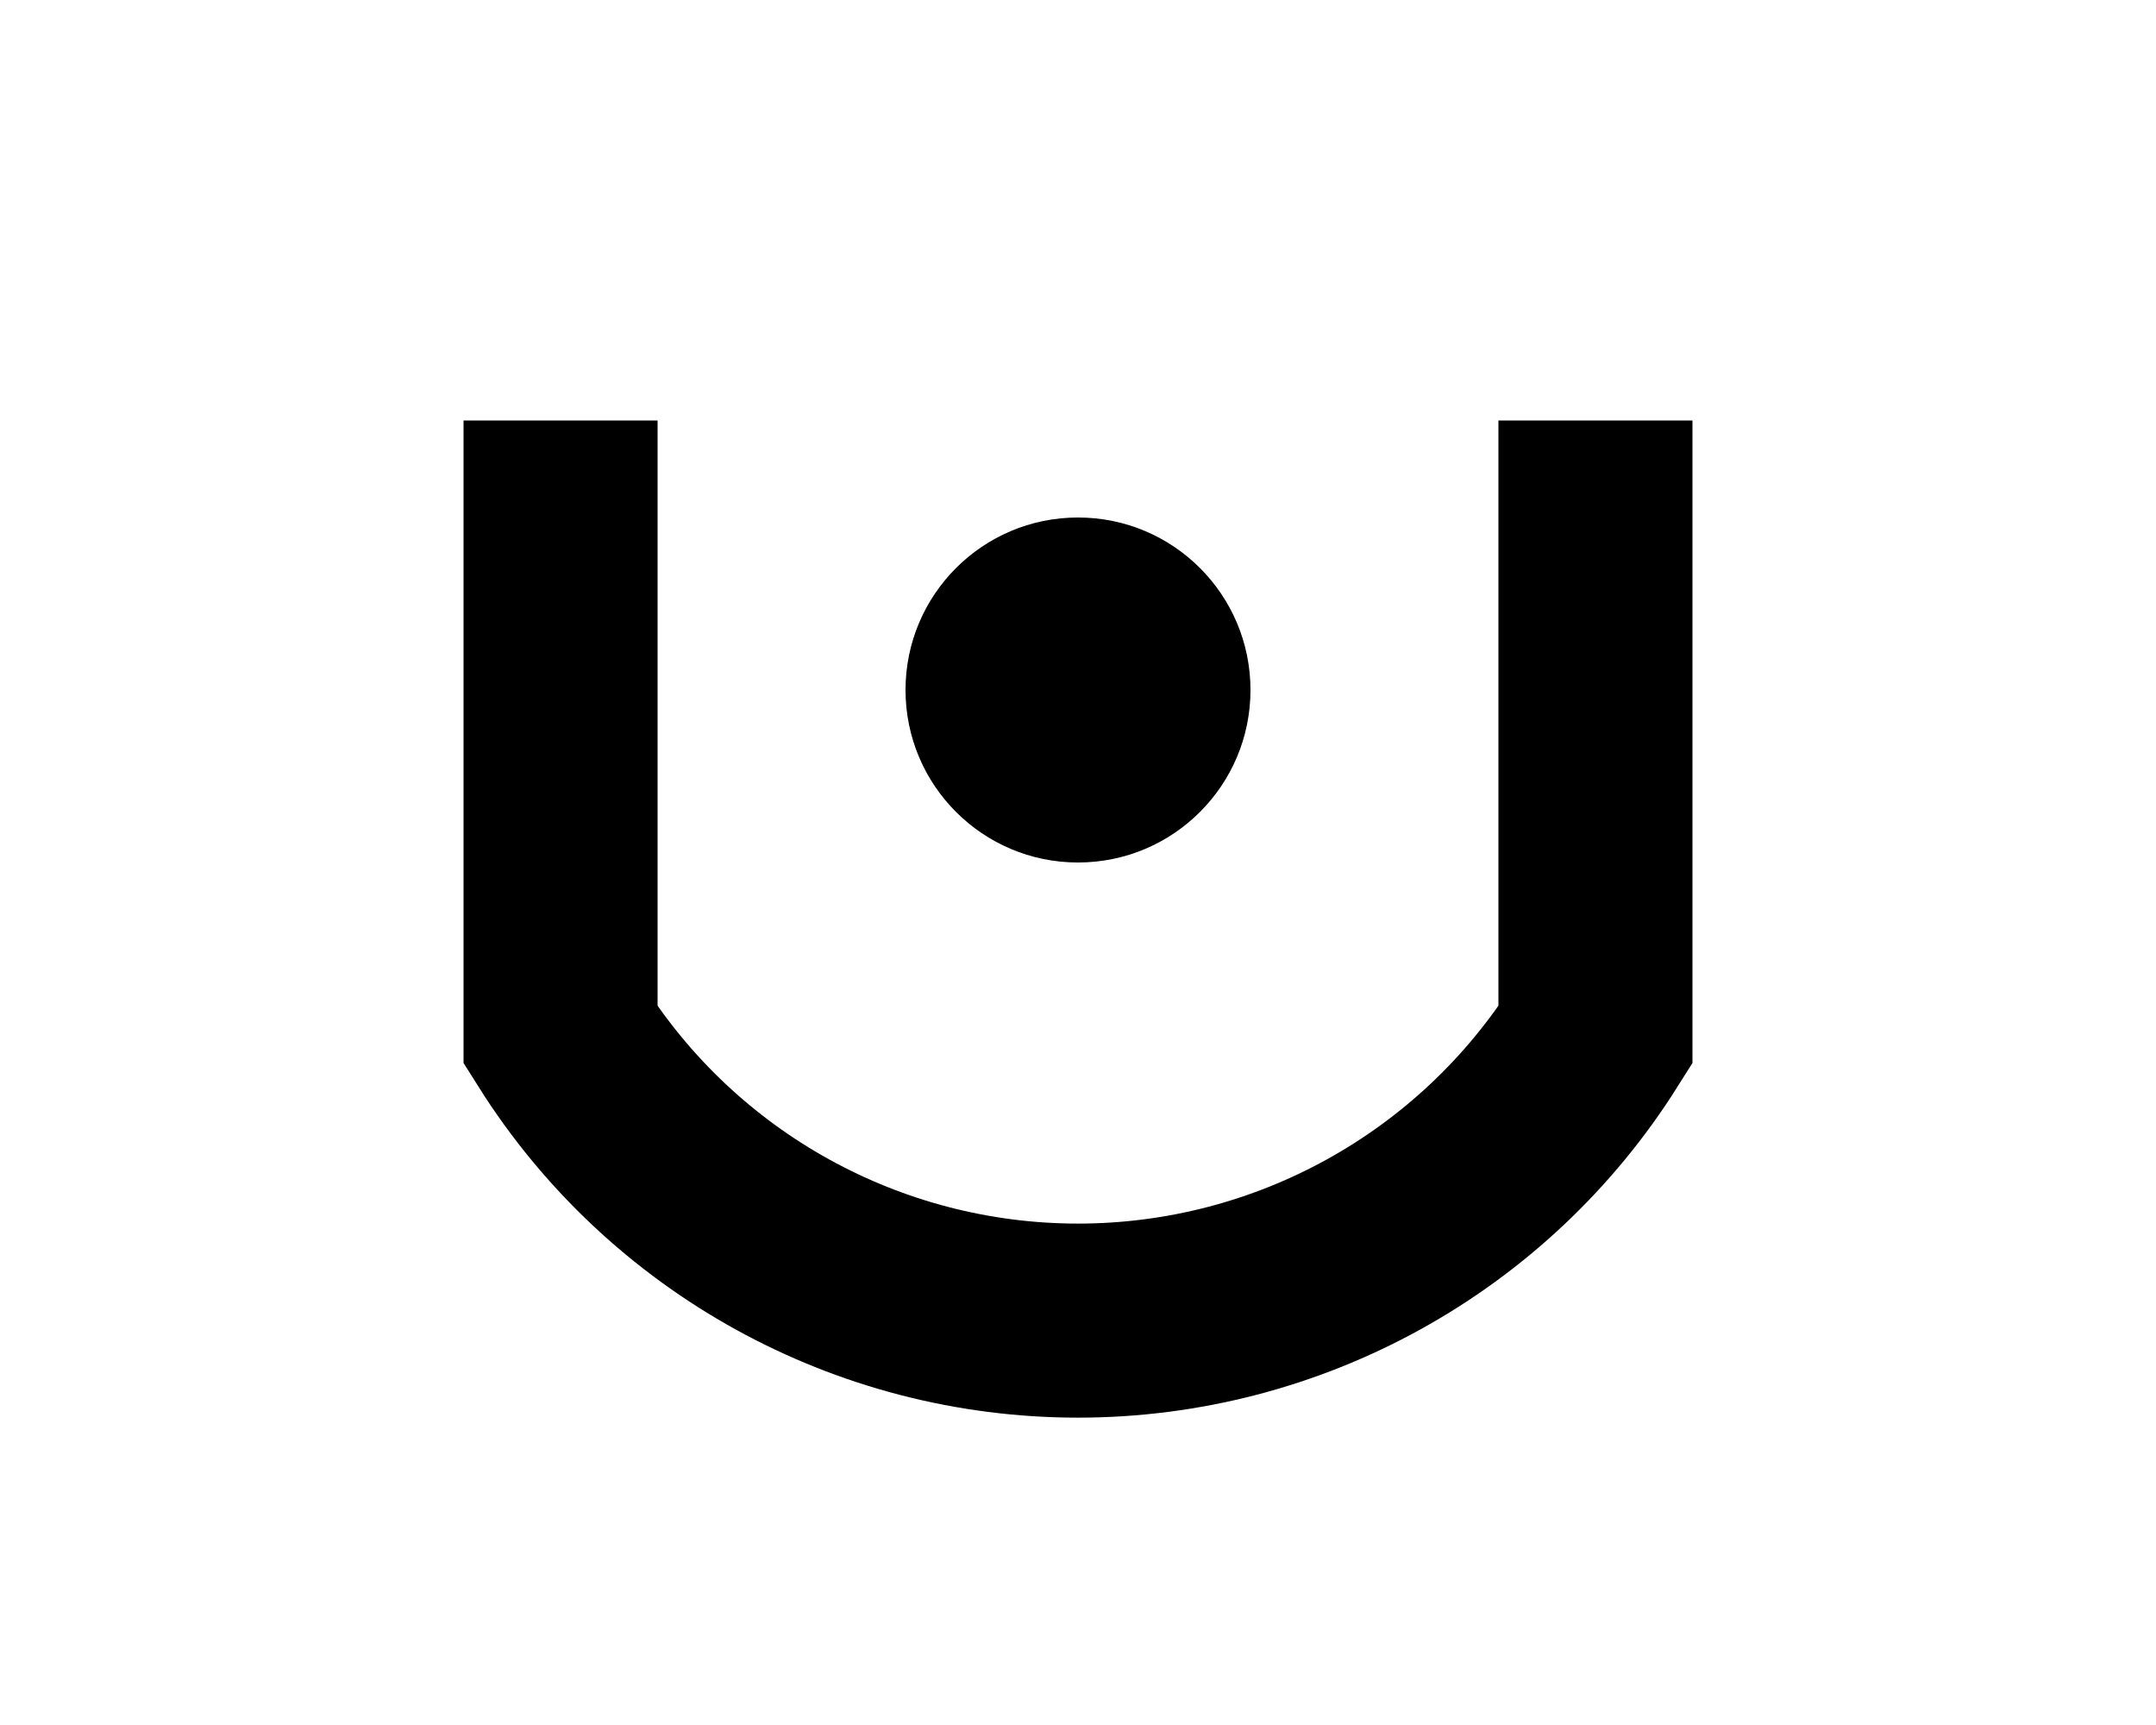
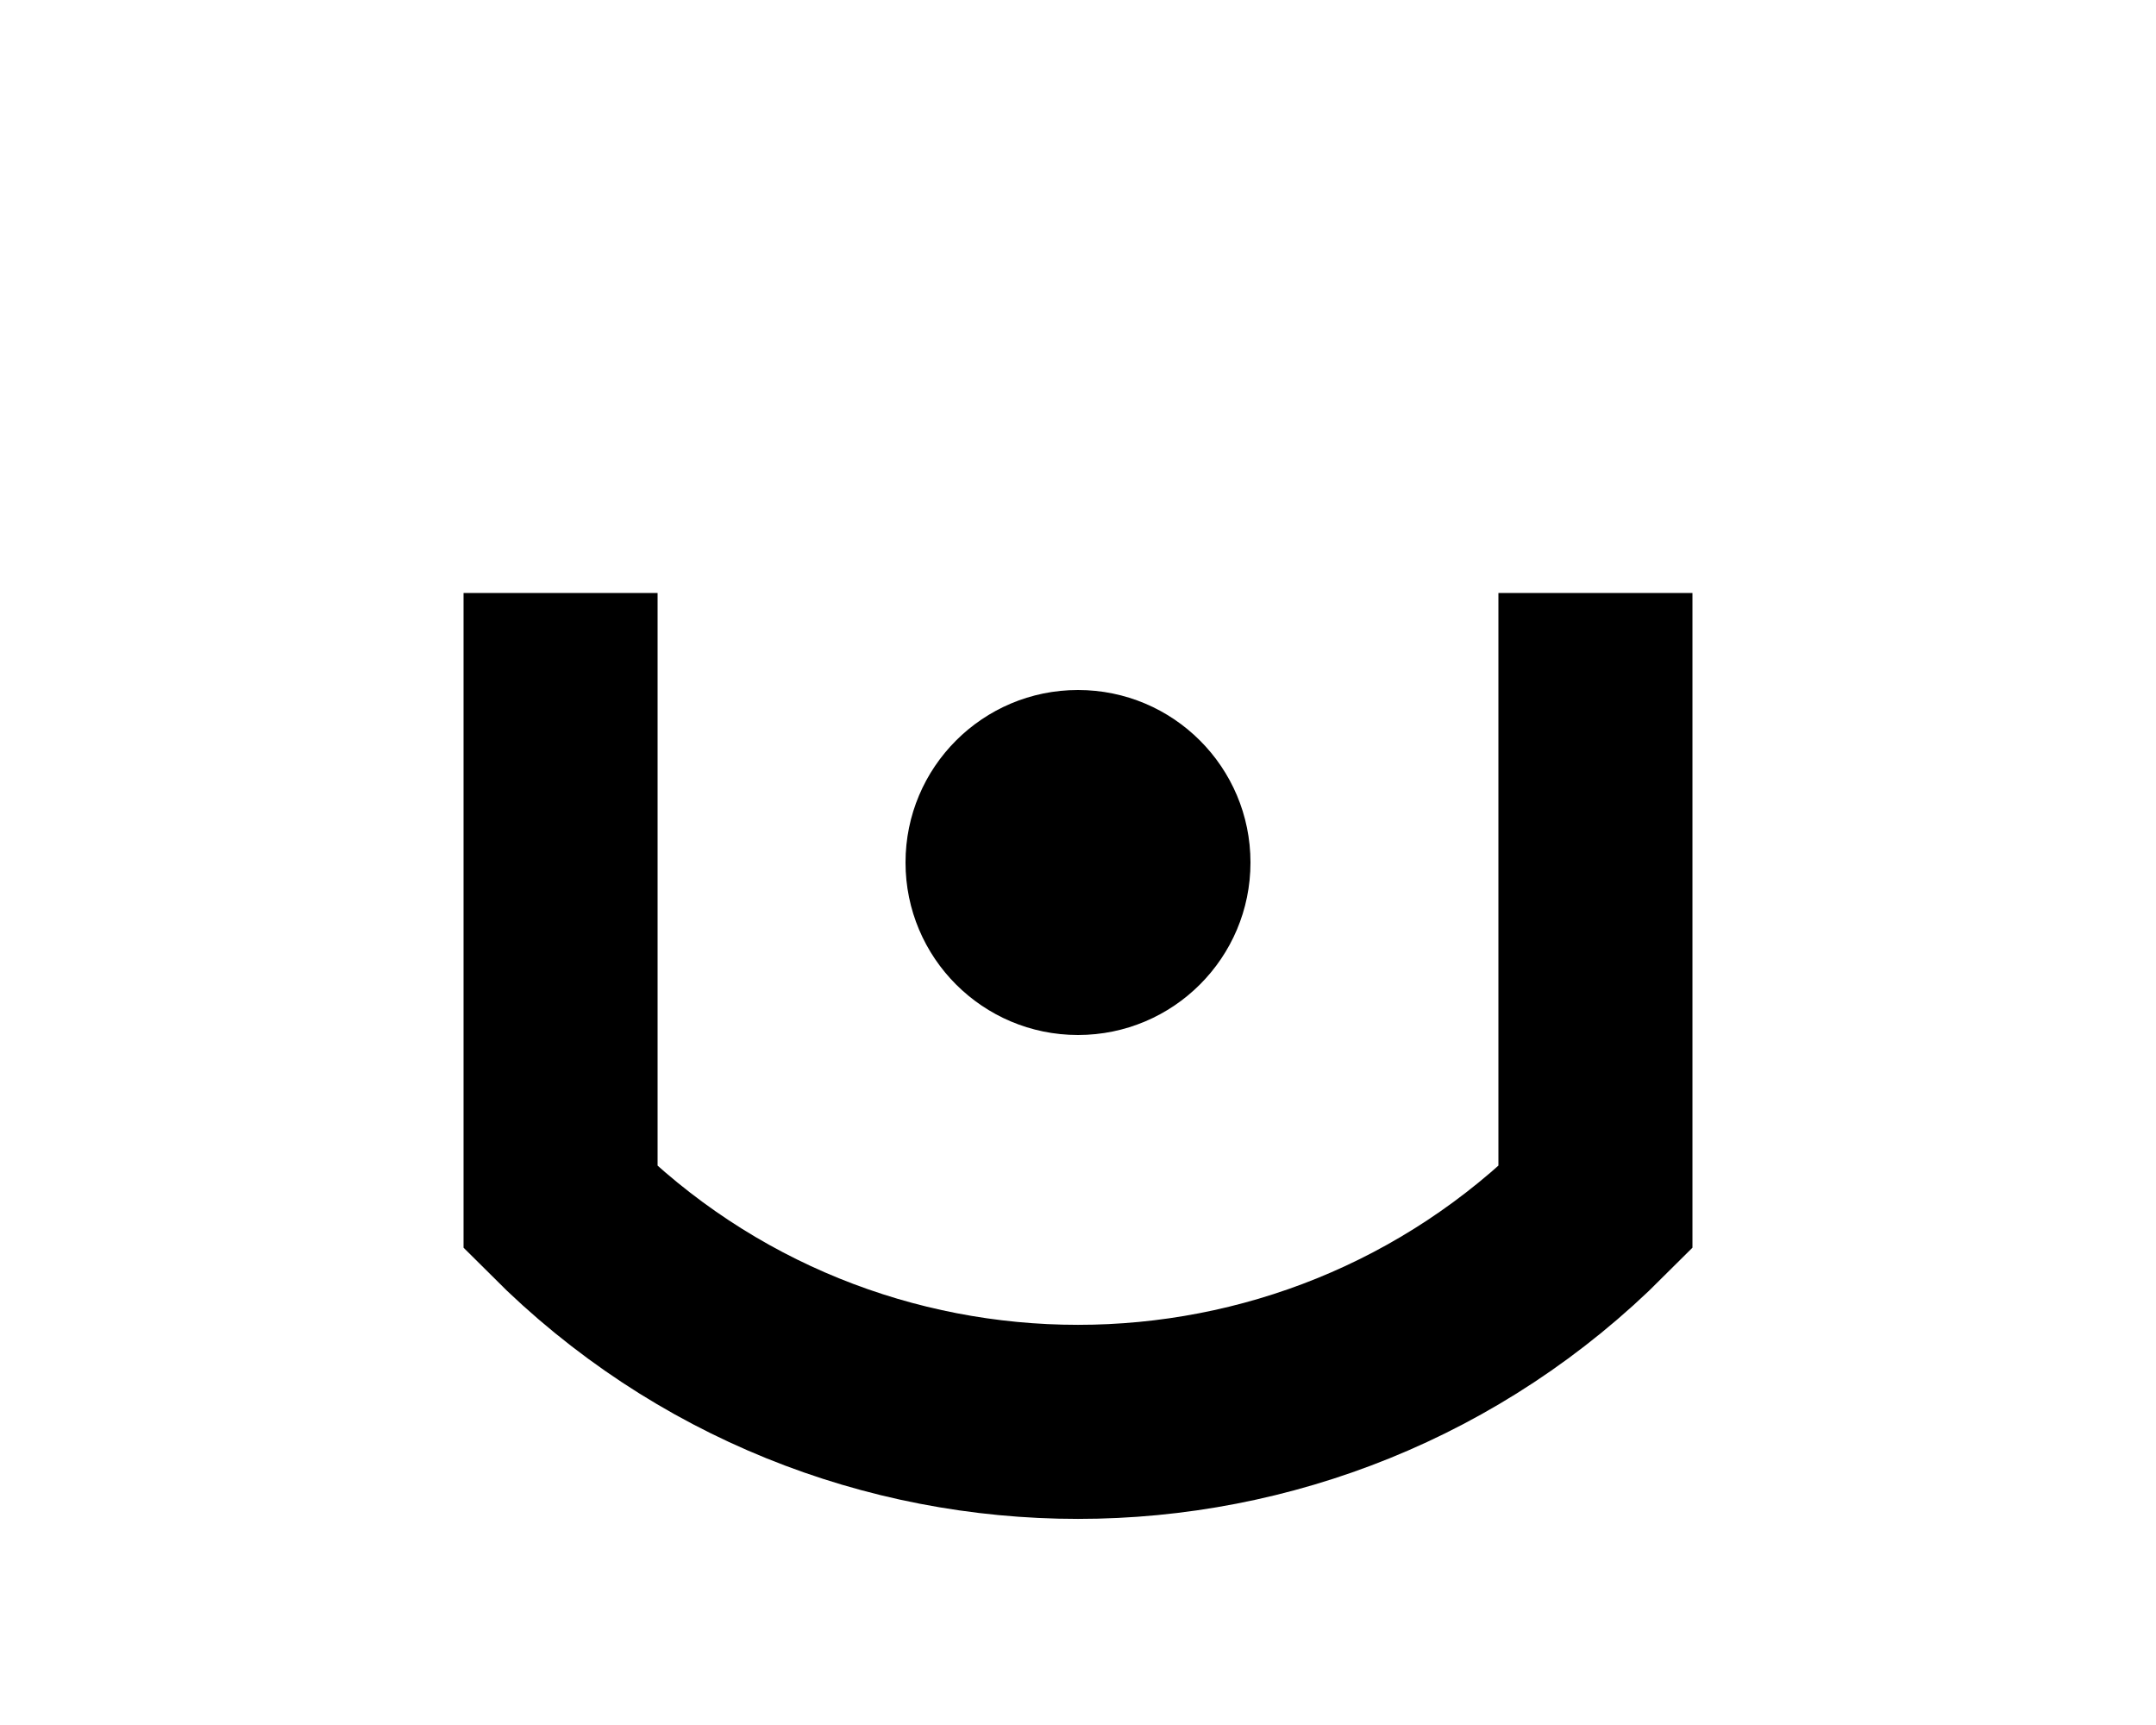
<svg xmlns="http://www.w3.org/2000/svg" viewBox="0 0 100 80.0" fill="none" stroke="currentColor" stroke-width="9" stroke-linecap="square" stroke-linejoin="miter">
-   <path d="M 26 24 L 26 48 A 28.36 28.35 0 0 0 74 48 L 74 24" />
-   <circle cx="50" cy="32" r="8.0" fill="currentColor" stroke="none" />
+   <path d="M 26 32 L 26 56 A 33.94 33.94 0 0 0 74 56 L 74 32" />
+   <circle cx="50" cy="40" r="8.0" fill="currentColor" stroke="none" />
</svg>
